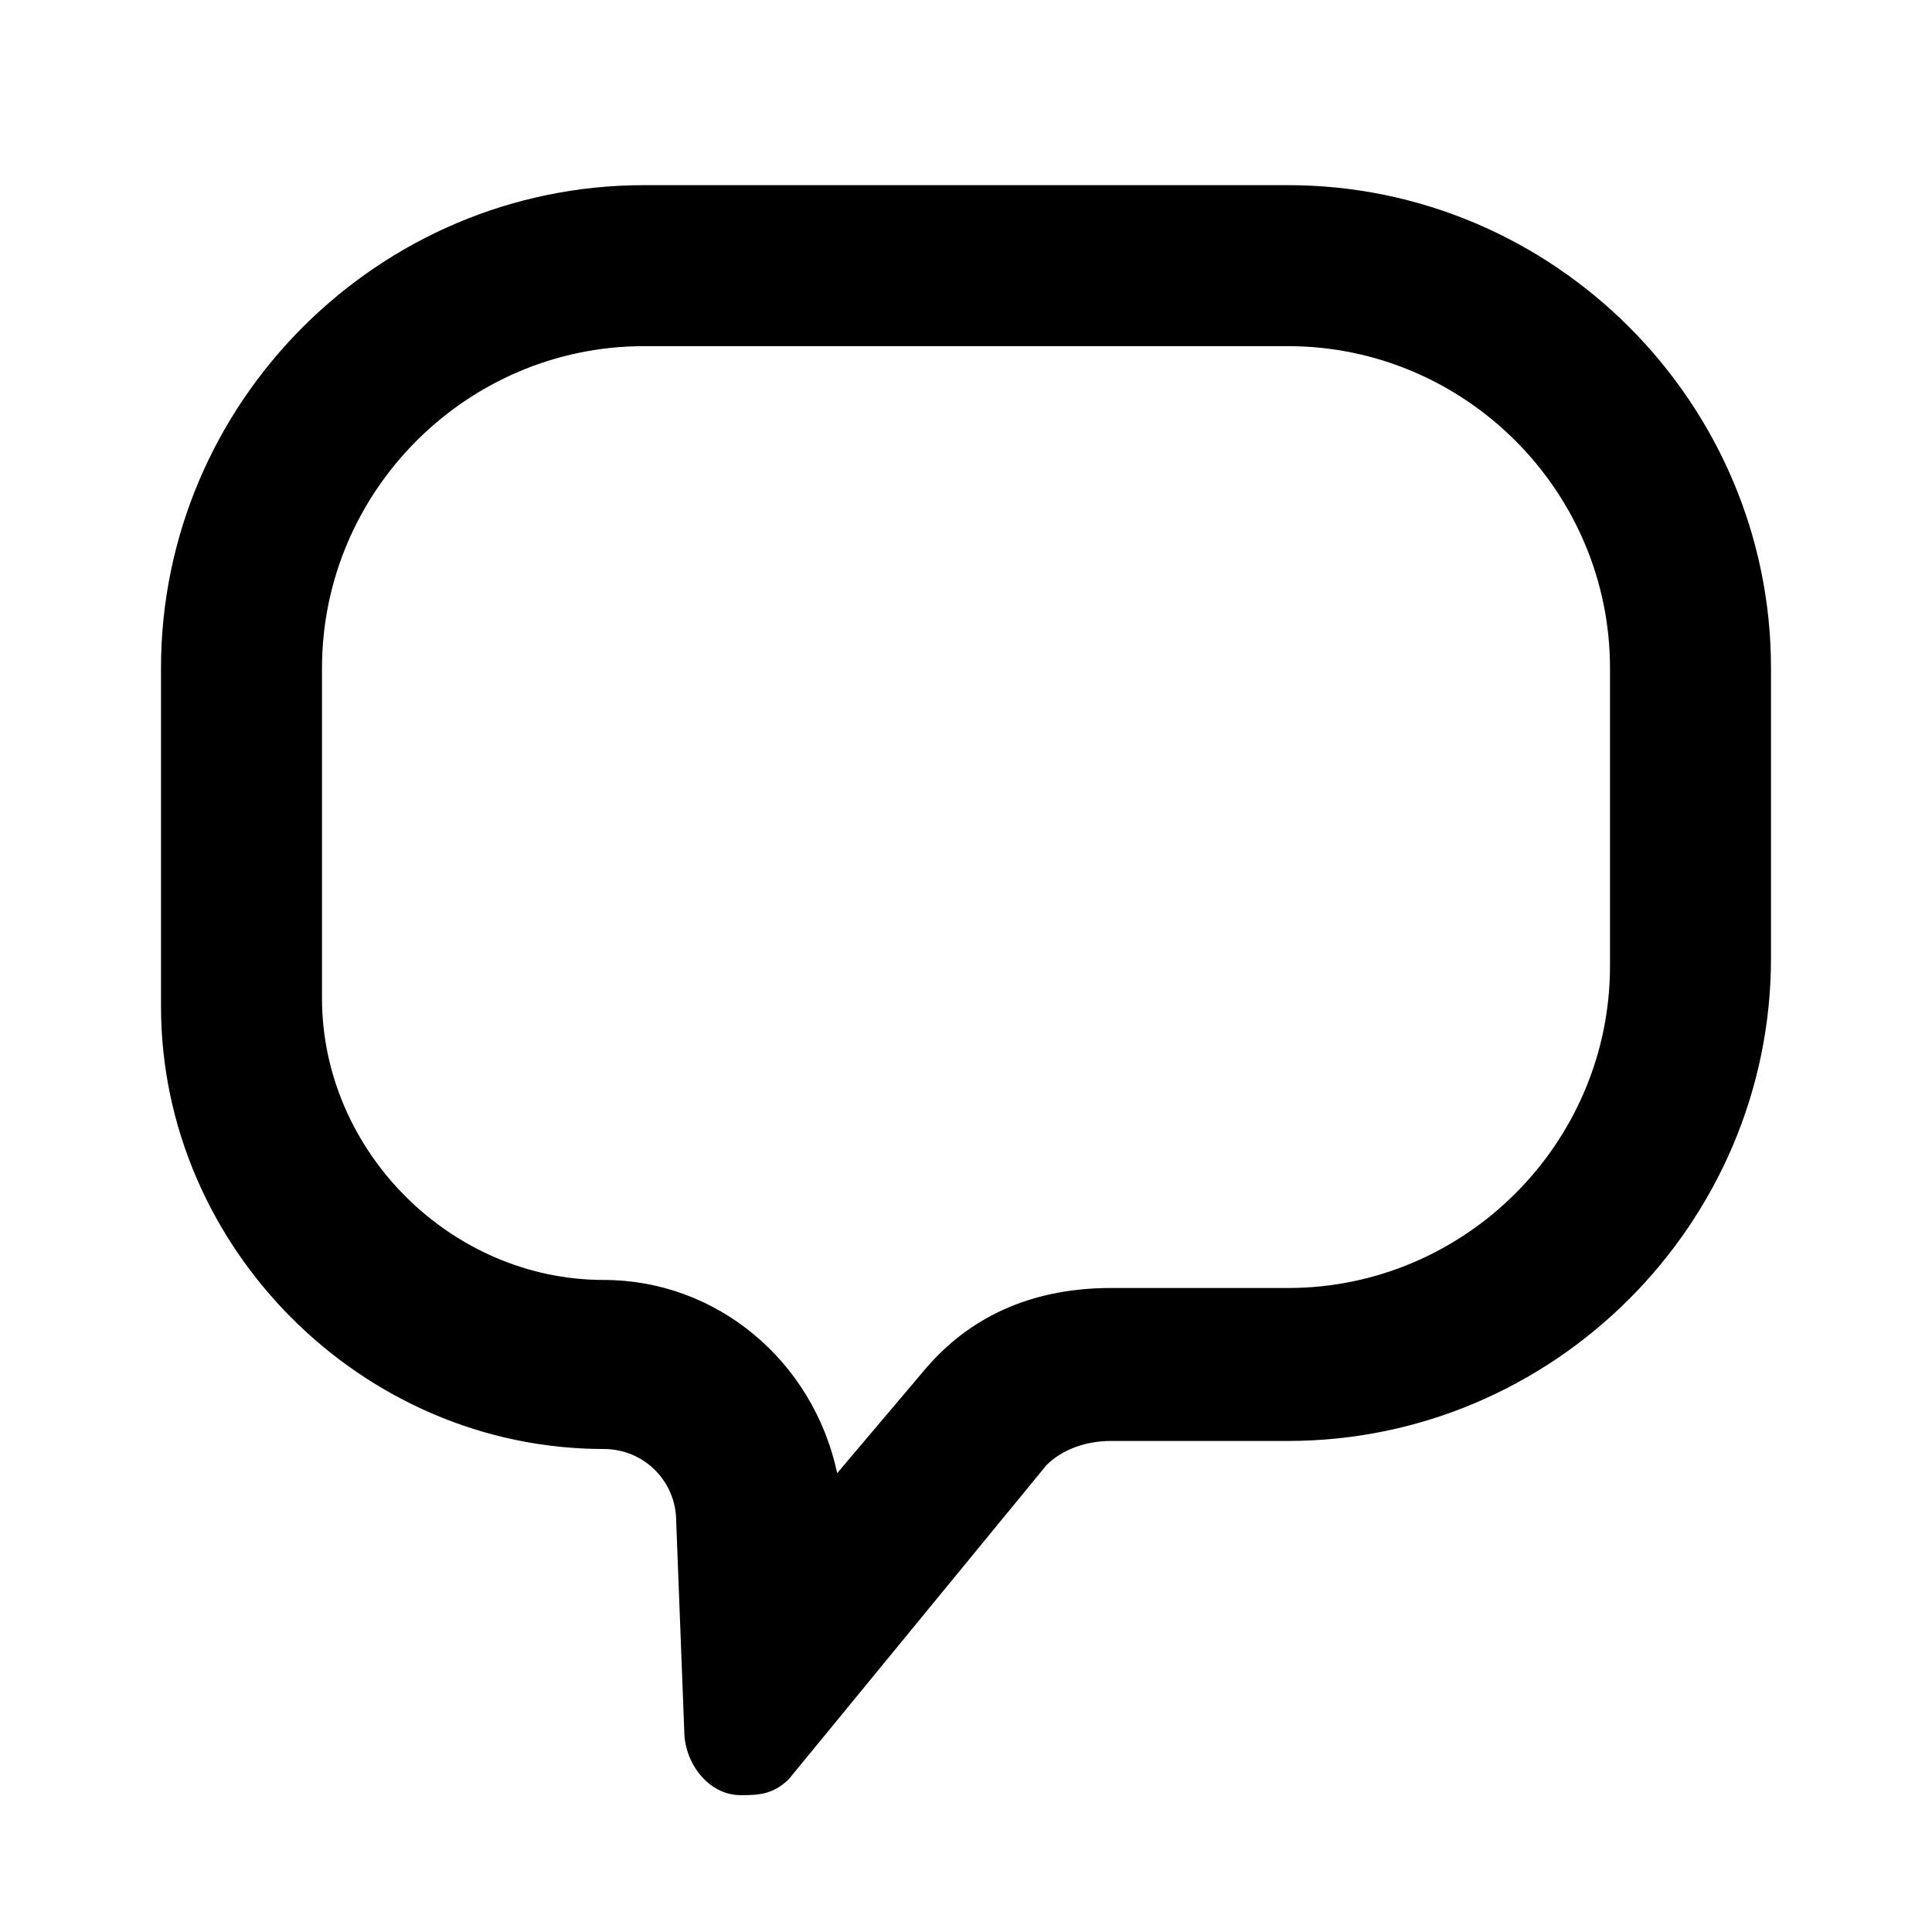
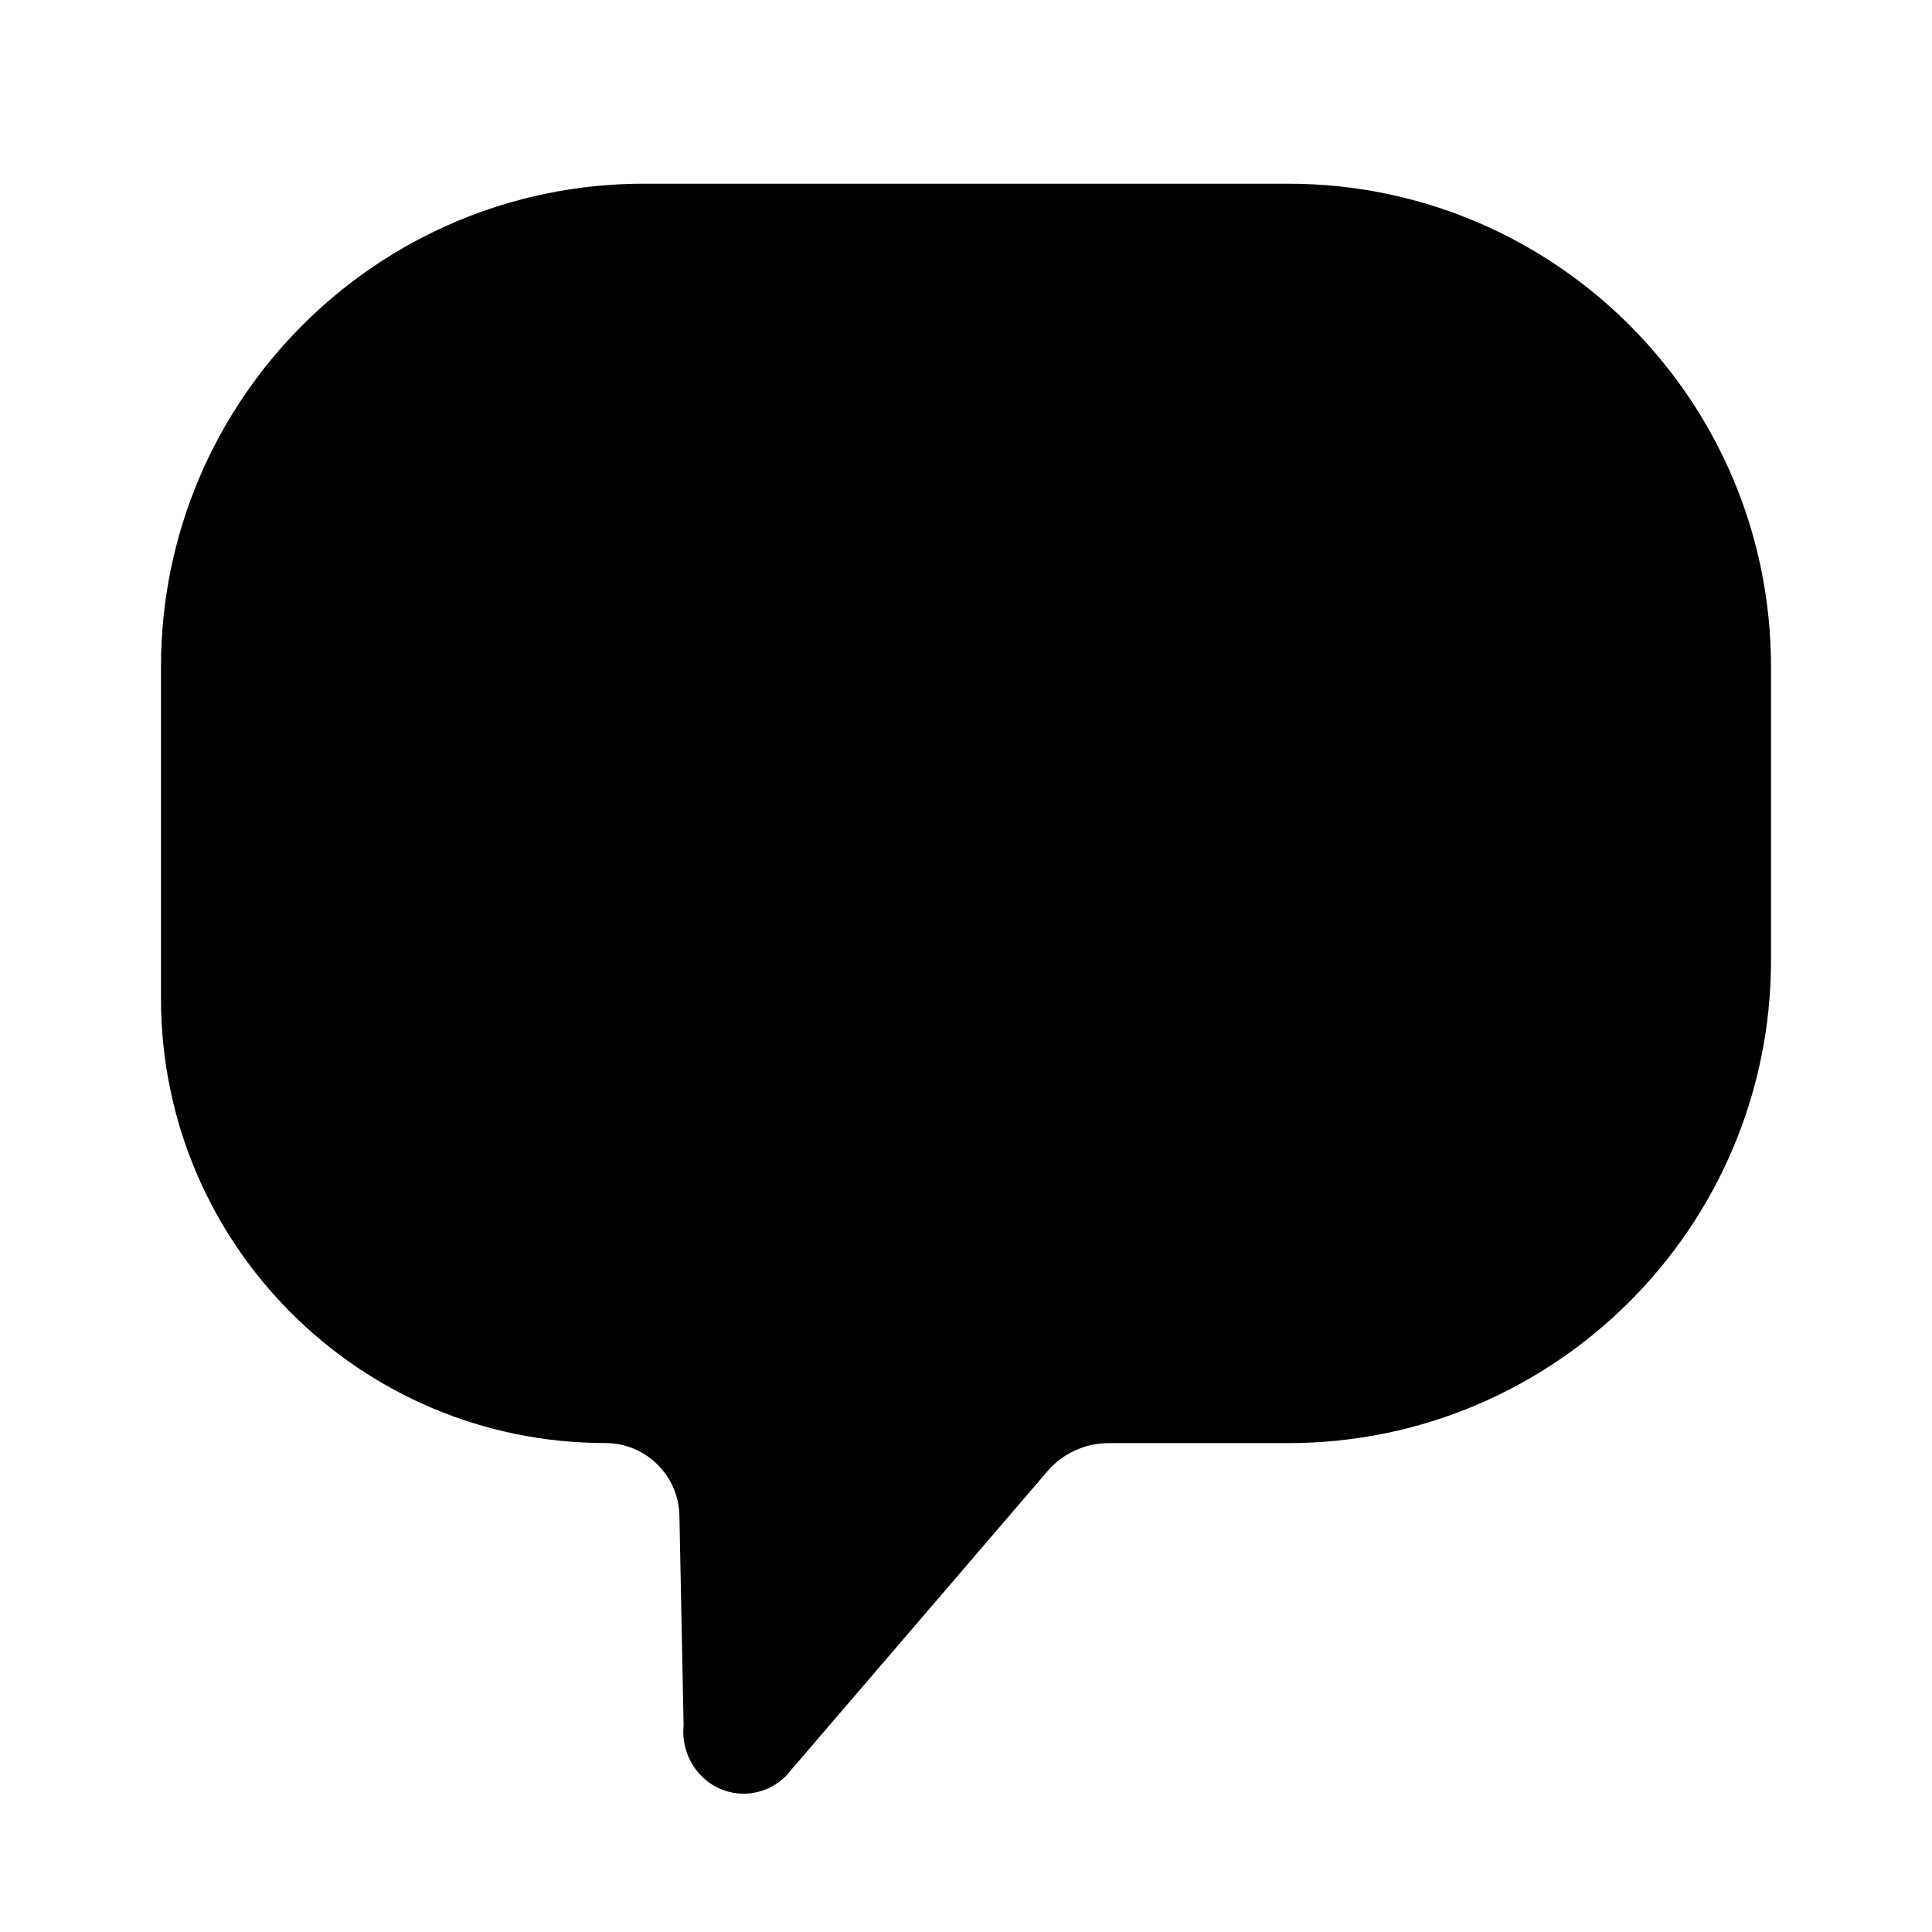
- <svg xmlns="http://www.w3.org/2000/svg" version="1.1" x="0px" y="0px" viewBox="0 0 24 24" style="enable-background:new 0 0 24 24;" xml:space="preserve">
-   <path d="M9.8,22.1c-0.2,0.2-0.4,0.2-0.6,0.2c-0.4,0-0.7-0.4-0.7-0.8l-0.1-2.6c0-0.5-0.4-0.9-0.9-0.9  c-3,0-5.5-2.5-5.5-5.5V8.3c0-3.3,2.7-6,6-6h8c3.3,0,6,2.7,6,6v3.6c0,3.3-2.7,6-6,6h-2.2c-0.3,0-0.6,0.1-0.8,0.3L9.8,22.1z   M10.4,18.3l1.1-1.3c0.6-0.7,1.4-1,2.3-1H16c2.2,0,4-1.8,4-4V8.3c0-2.2-1.8-4-4-4H8c-2.2,0-4,1.8-4,4v4.1c0,1.9,1.6,3.5,3.5,3.5  C8.9,15.9,10.1,16.9,10.4,18.3z" />
+ <svg xmlns="http://www.w3.org/2000/svg" width="24" height="24" viewBox="0 0 24 24">
+   <path d="M8 2.282c-3.314 0-6 2.686-6 6v4.124c0 3.05 2.471 5.52 5.52 5.52.501 0 .91.401.92.902l.052 2.604c-.042.424.258.803.67.846.223.023.444-.057.604-.219l3.247-3.784c.19-.221.467-.348.76-.348H16c3.314 0 6-2.687 6-6V8.282c0-3.314-2.686-6-6-6H8z" />
</svg>
